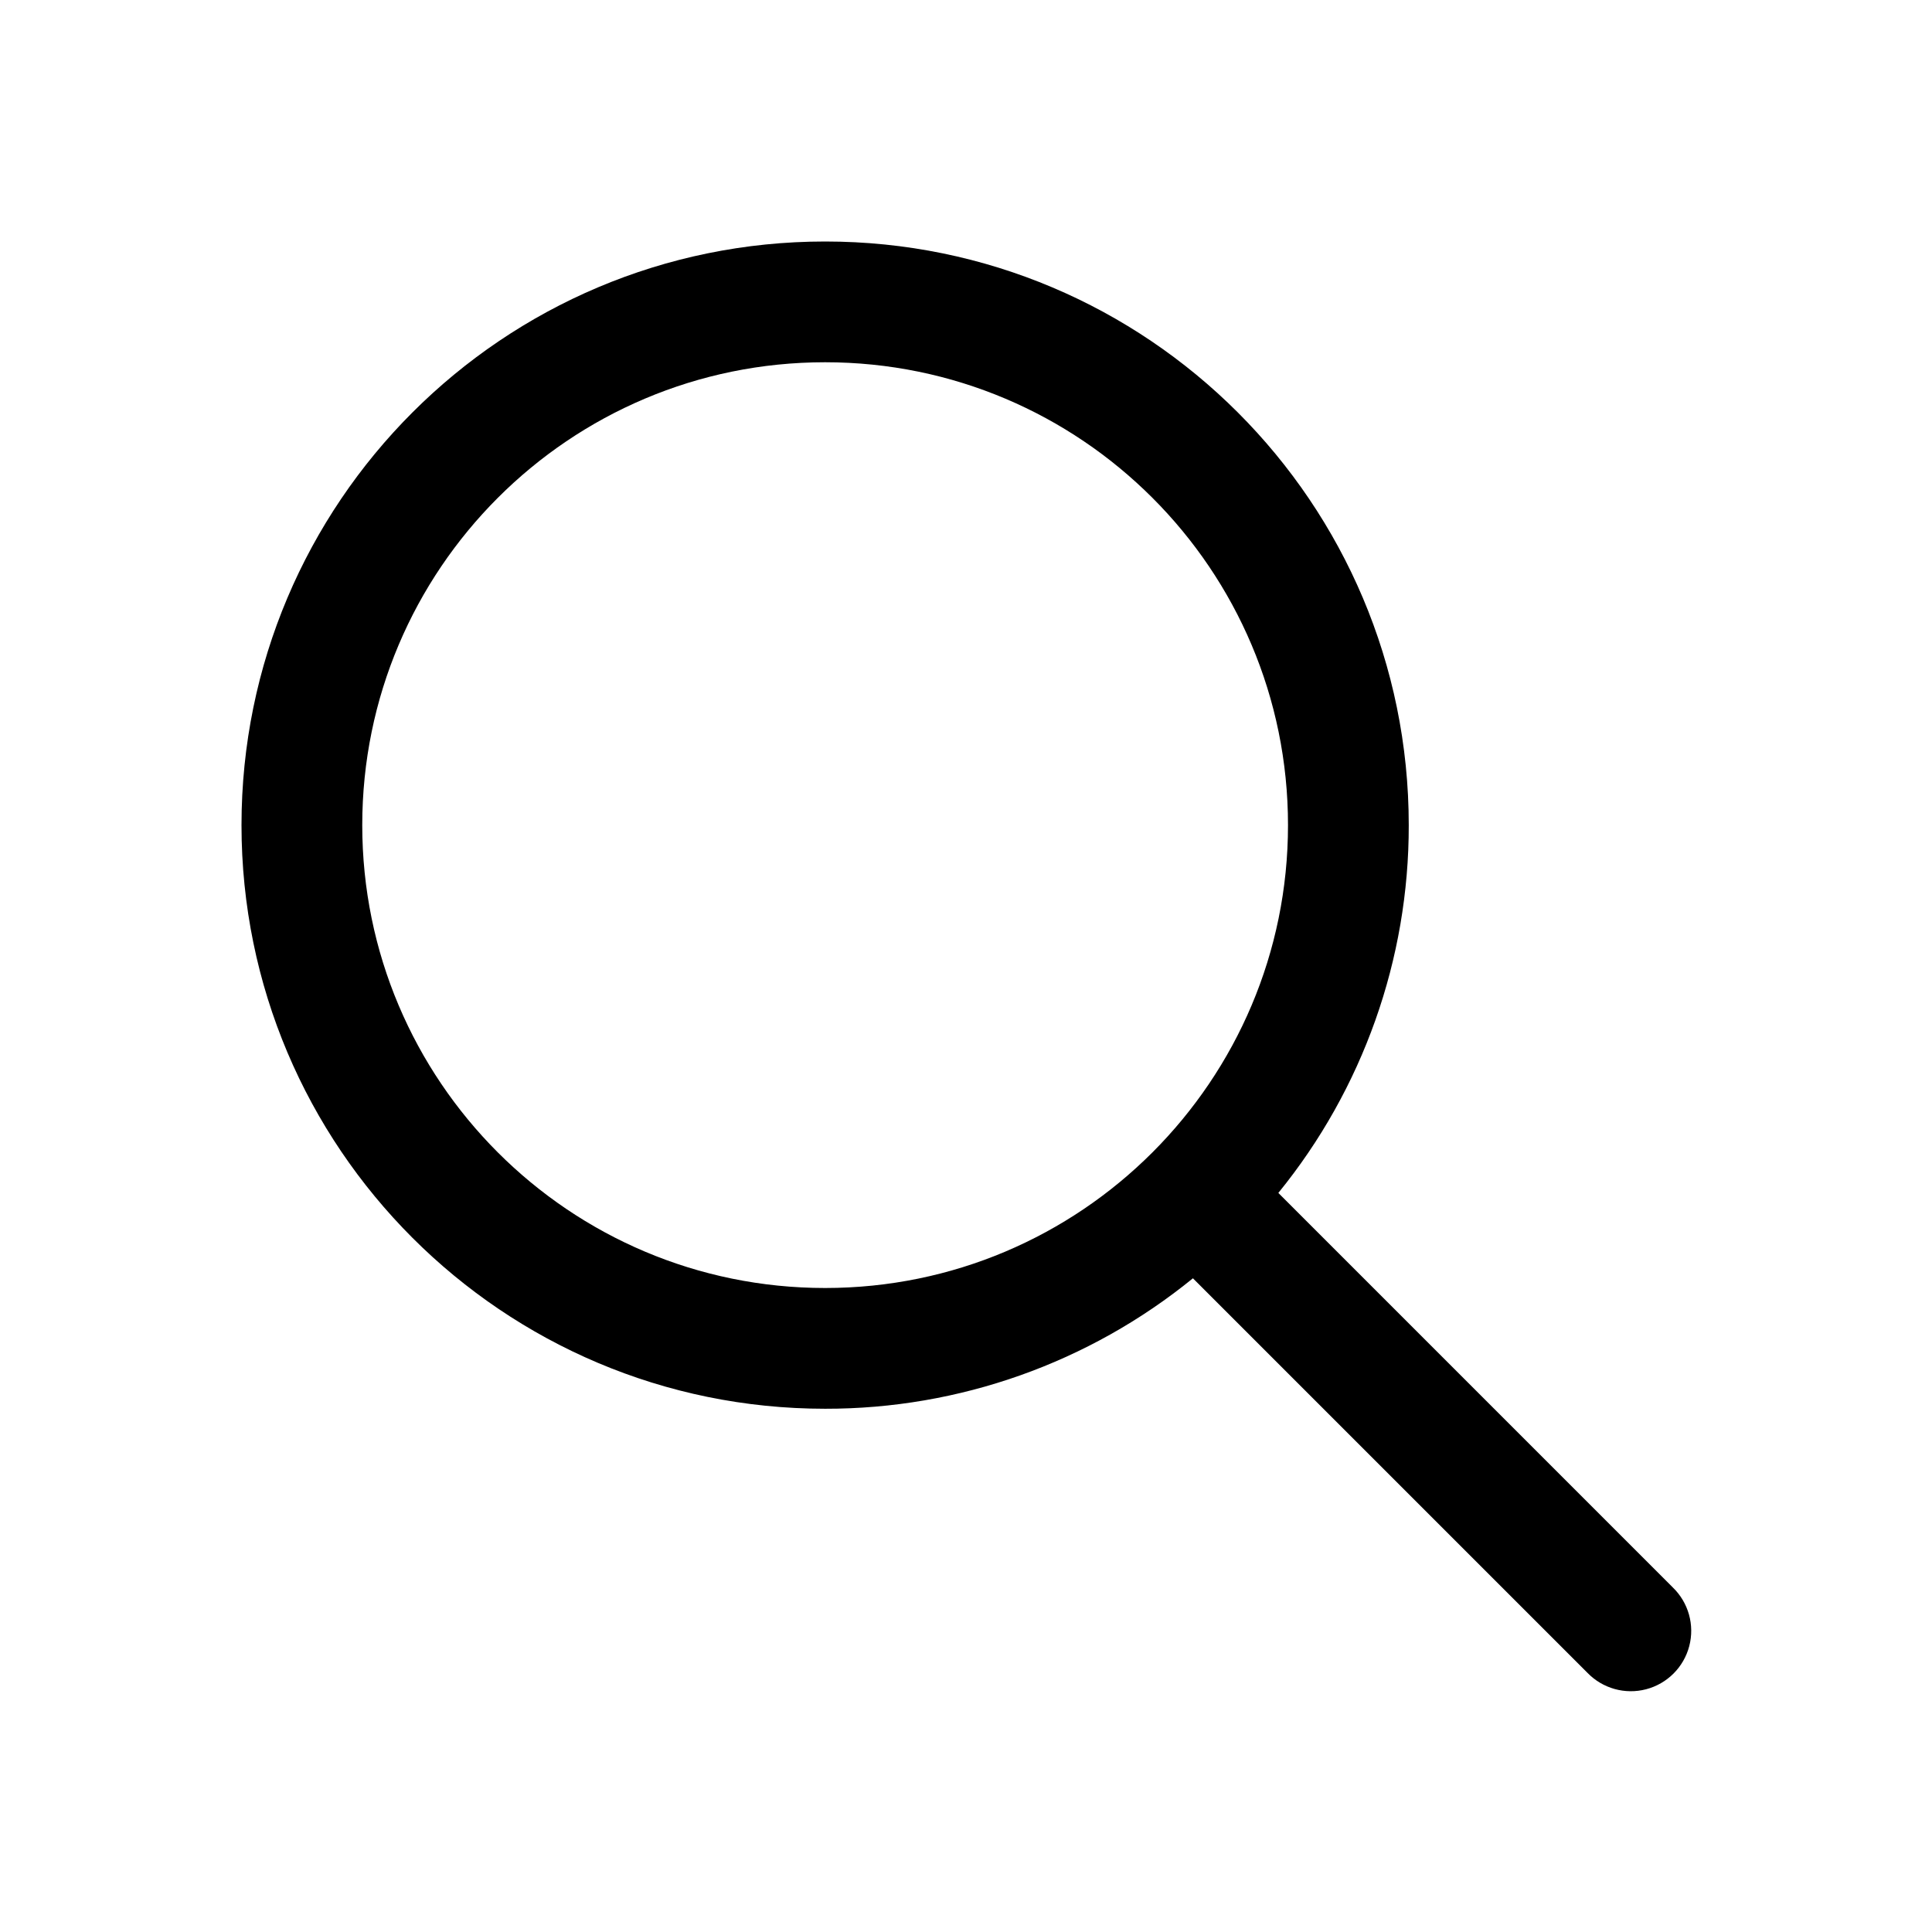
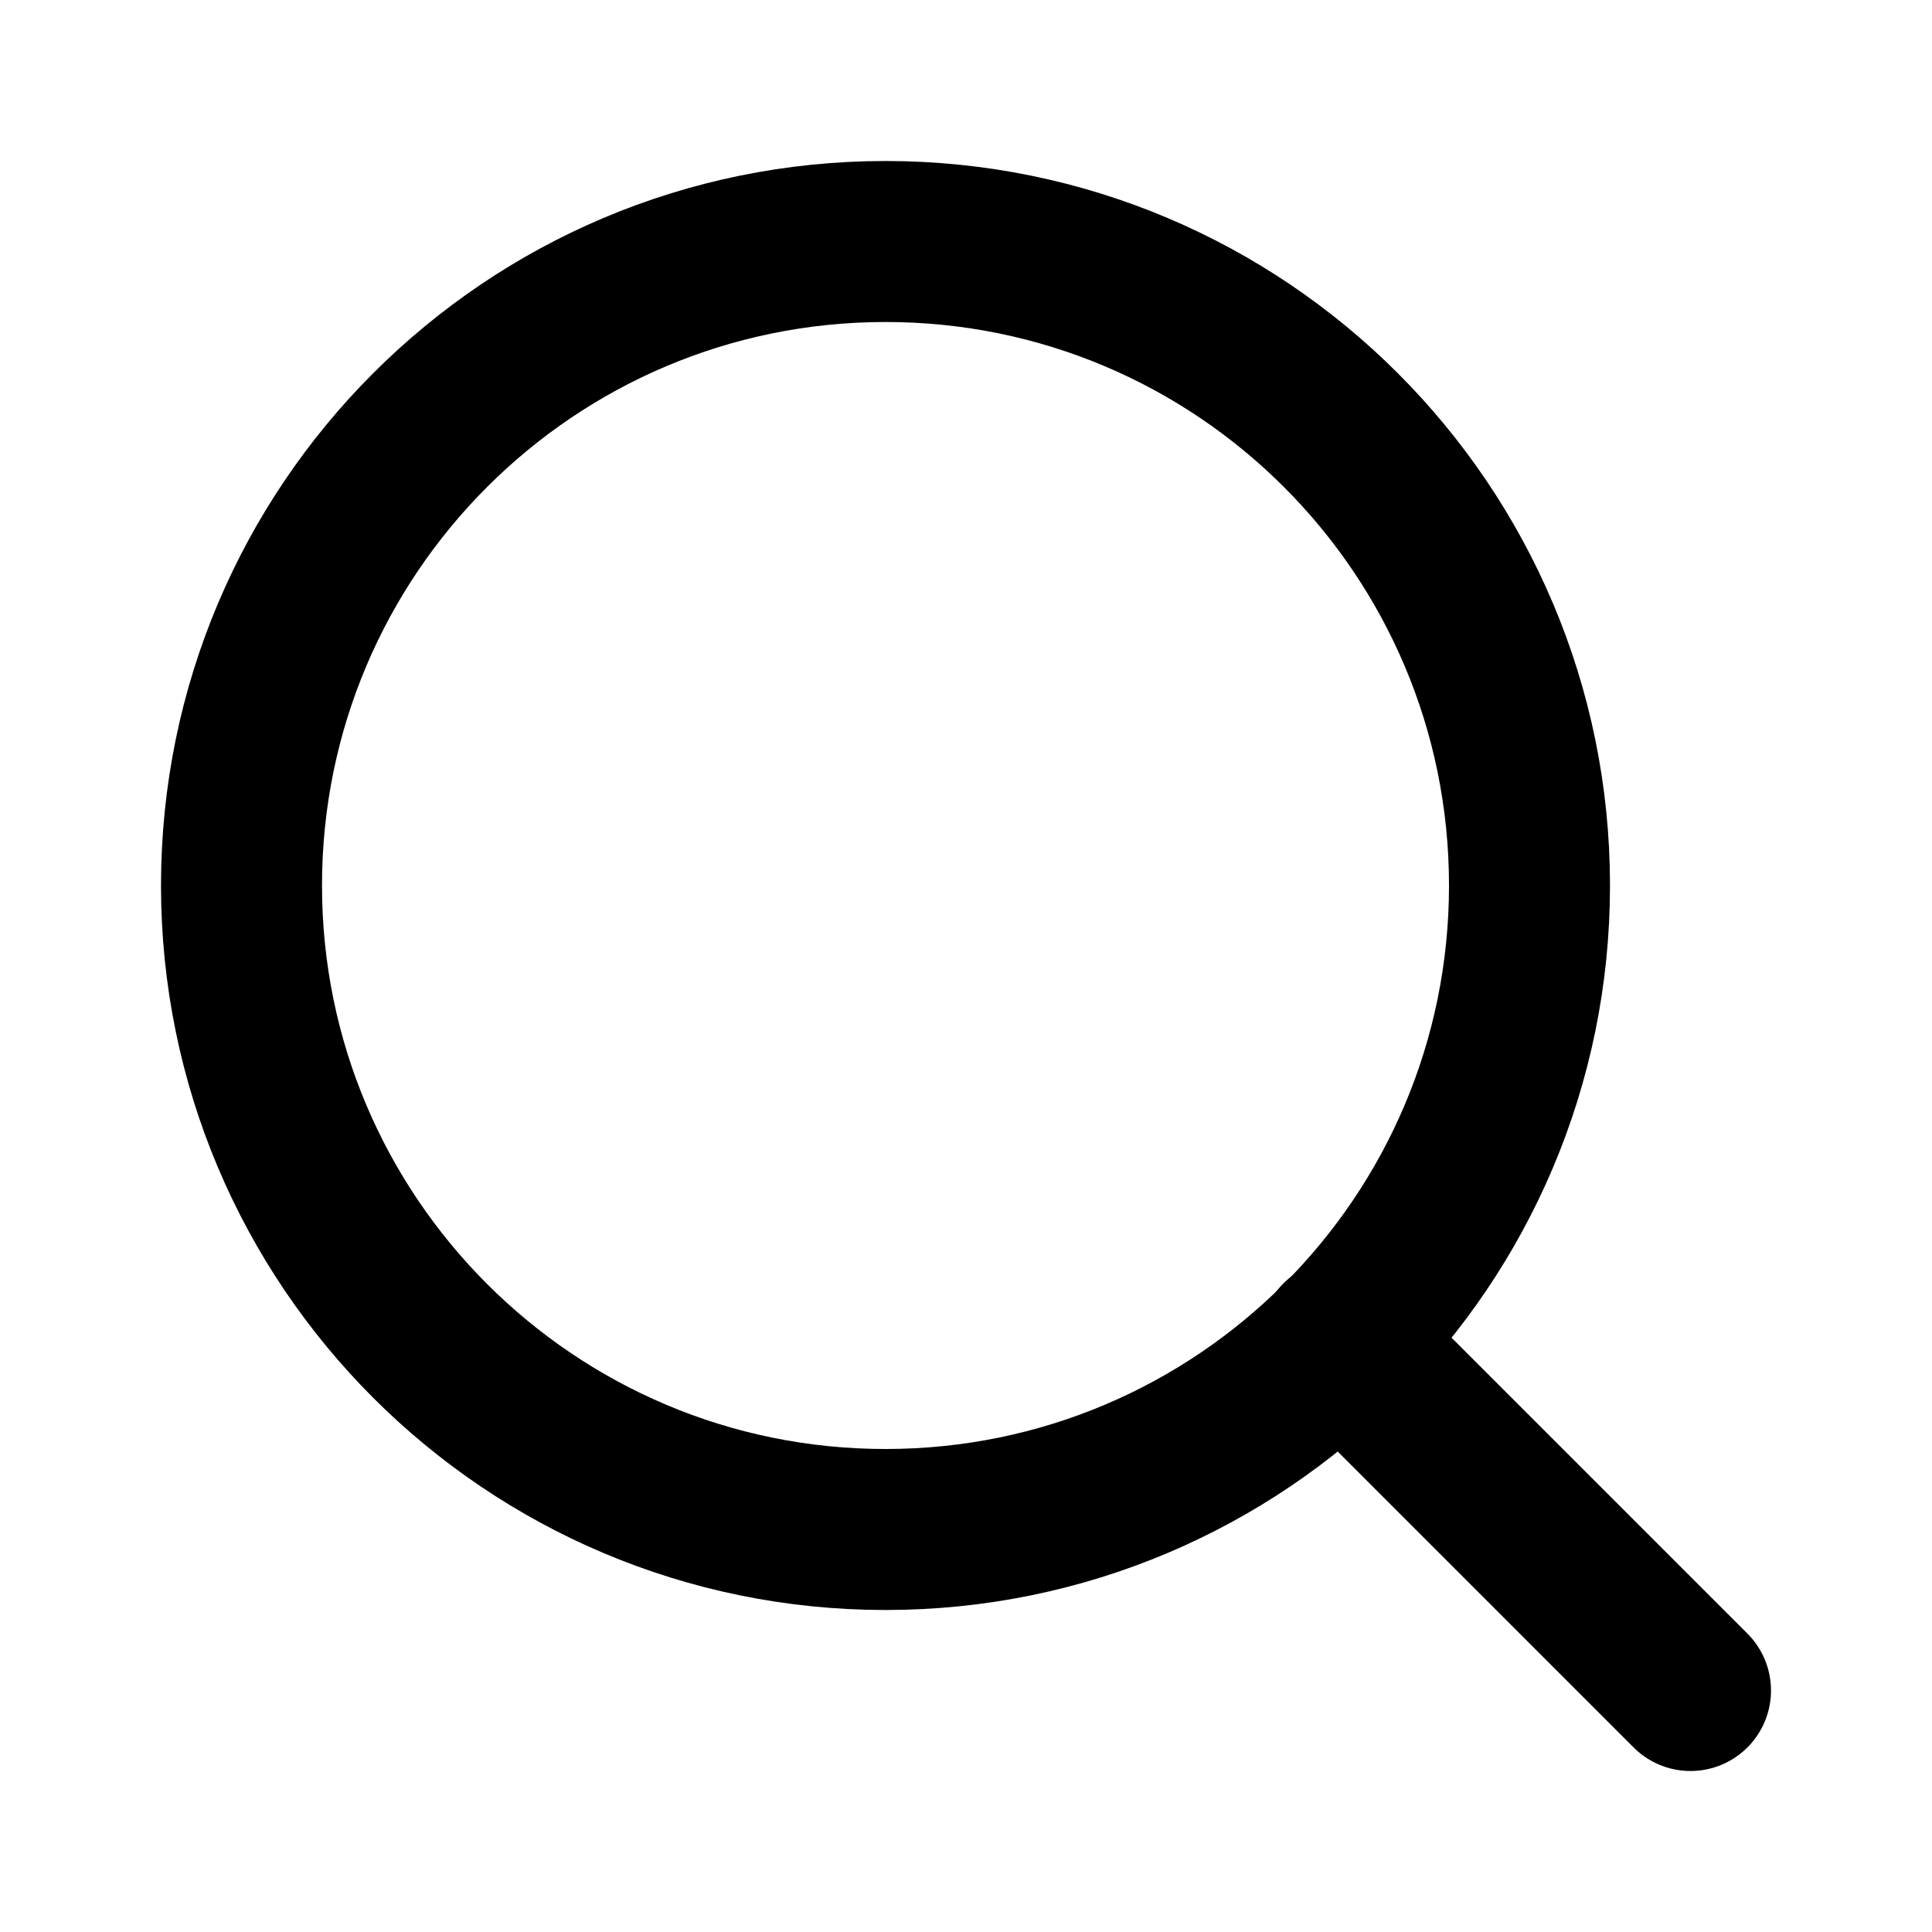
- <svg xmlns="http://www.w3.org/2000/svg" viewBox="0 0 48 48">
-   <g fill="none">
-     <path d="M20.5 6C12.492 6 6 12.492 6 20.5S12.492 35 20.5 35a14.44 14.44 0 0 0 9.138-3.241l9.801 9.801a1.5 1.5 0 1 0 2.121-2.121l-9.8-9.801A14.44 14.44 0 0 0 35 20.5C35 12.492 28.508 6 20.5 6zM9 20.5C9 14.149 14.149 9 20.5 9S32 14.149 32 20.5S26.851 32 20.5 32S9 26.851 9 20.5z" fill="currentColor" />
-   </g>
+ <svg xmlns="http://www.w3.org/2000/svg" width="24" height="24" viewBox="0 0 24 24" fill="none" stroke="#000000" stroke-width="2" stroke-linecap="round" stroke-linejoin="round">
+   <circle cx="11" cy="11" r="8" />
+   <line x1="21" y1="21" x2="16.65" y2="16.65" />
</svg>
